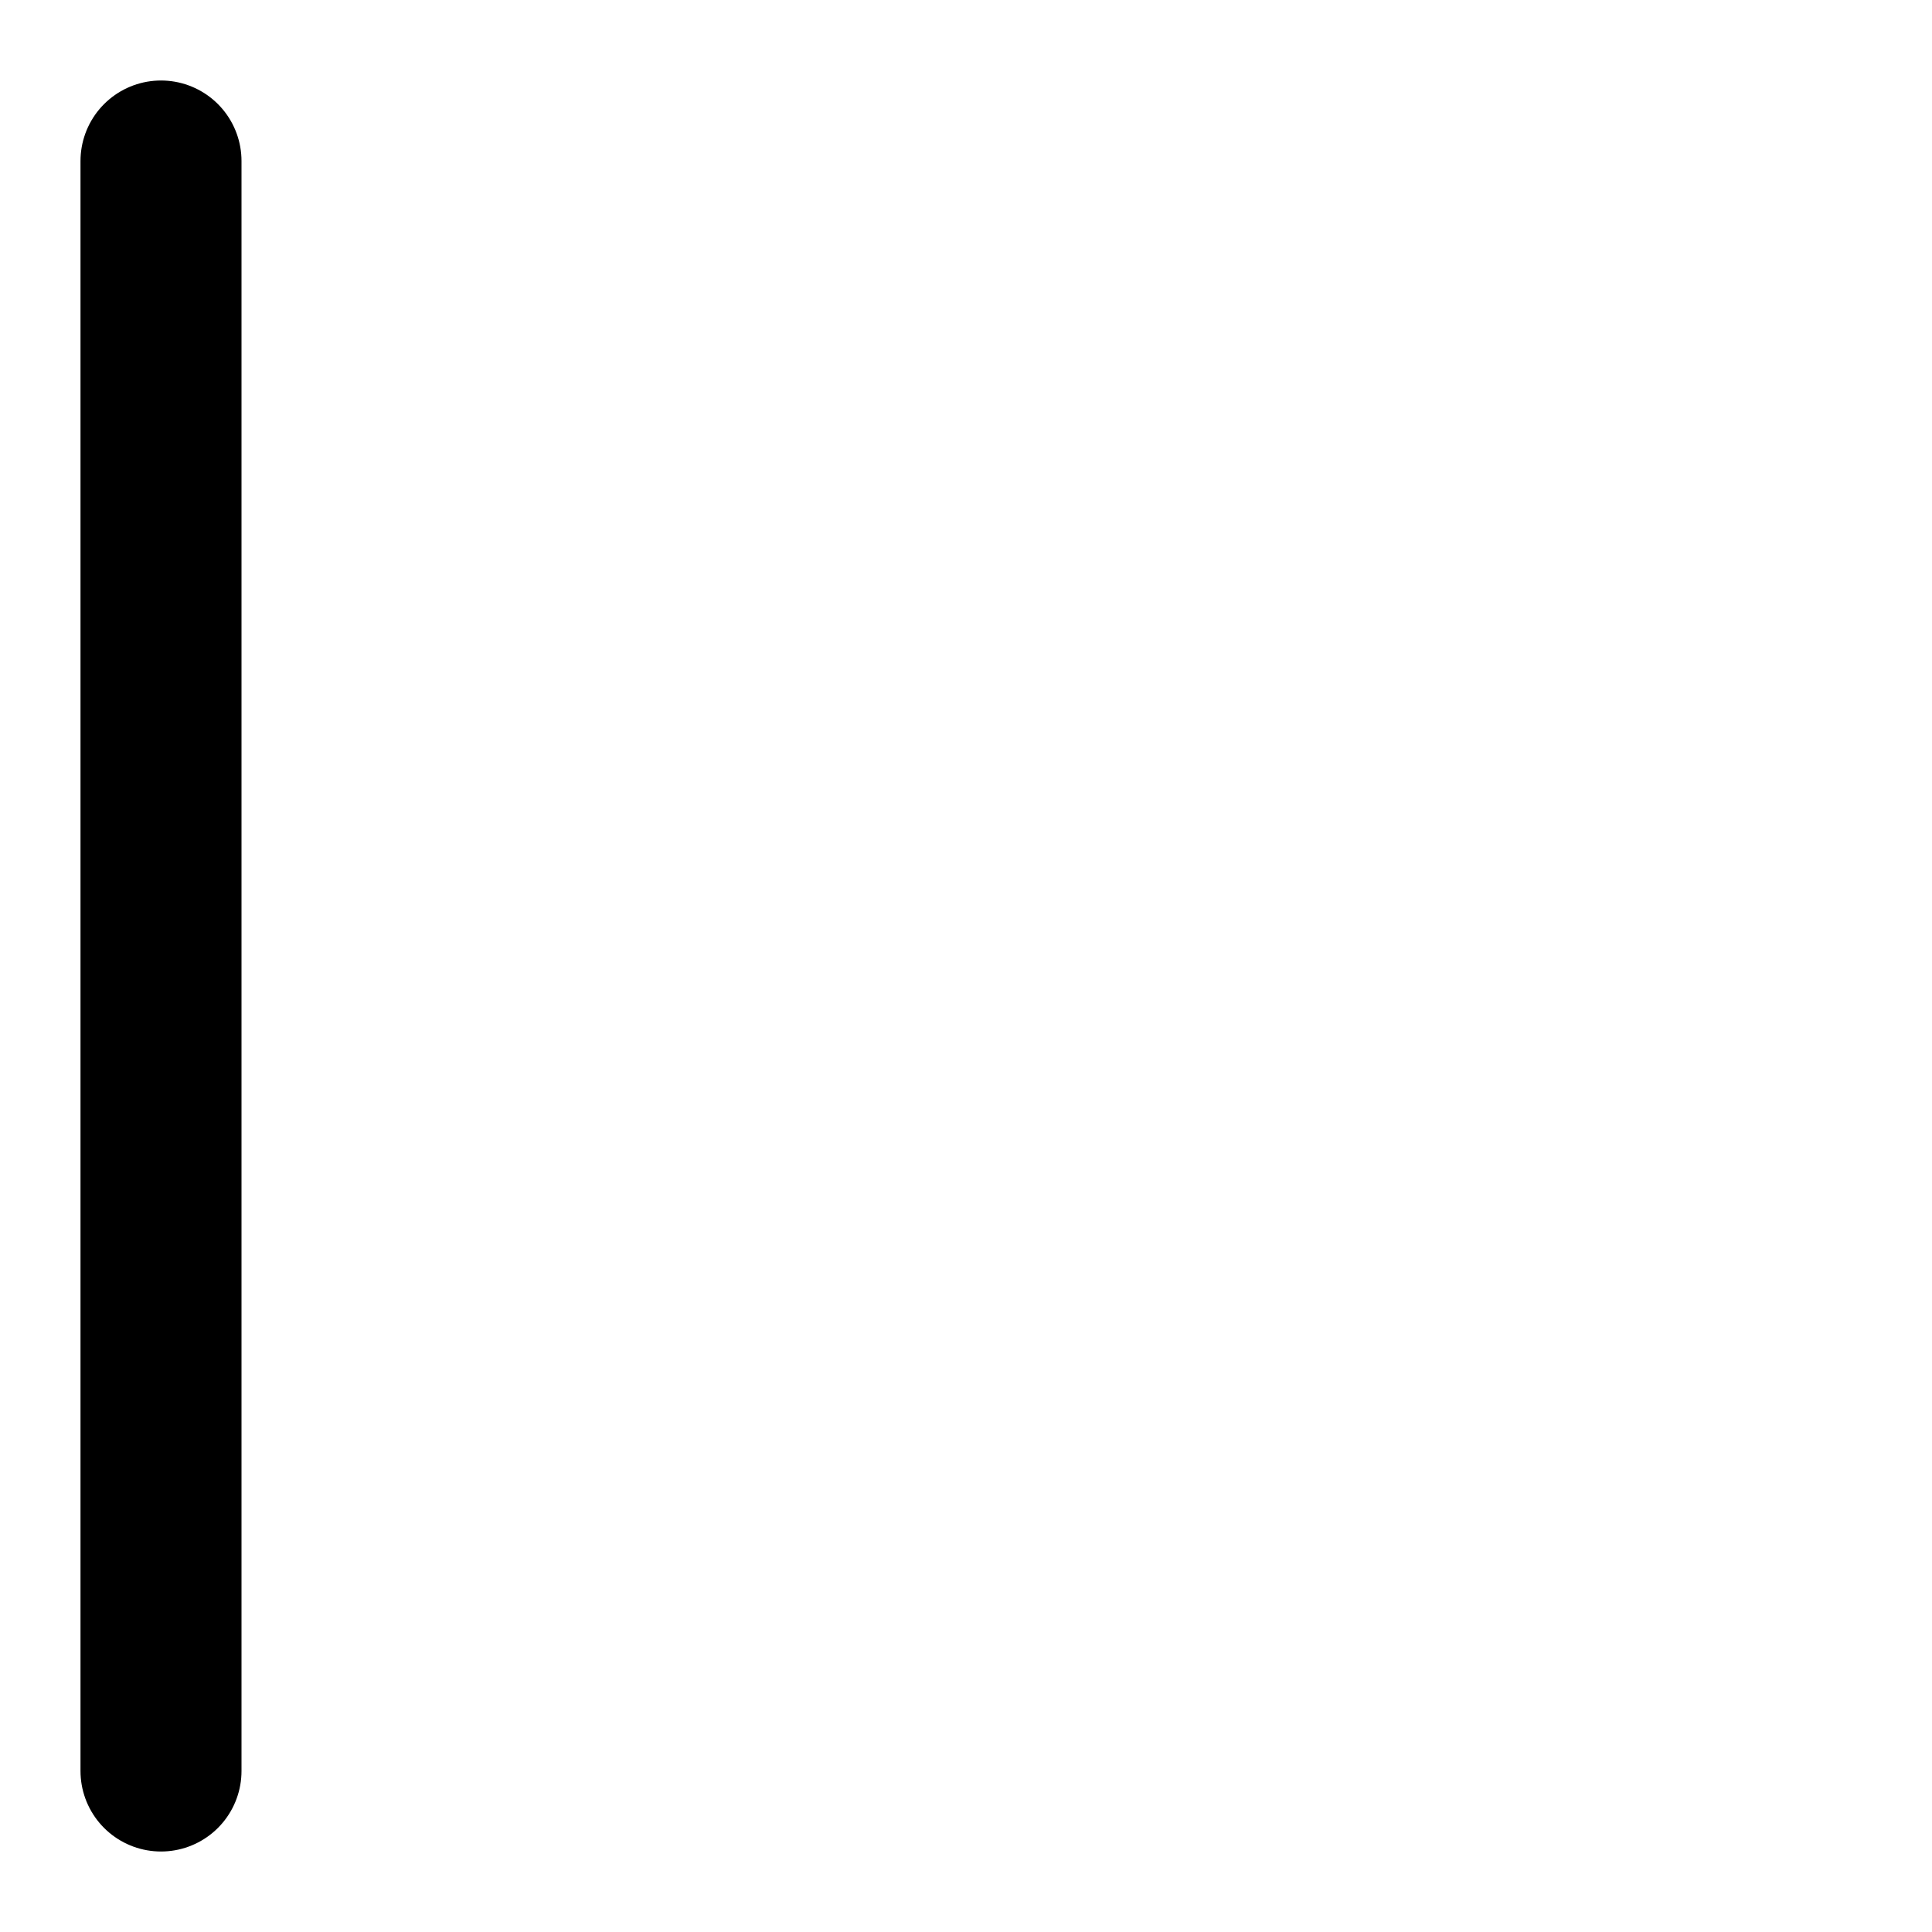
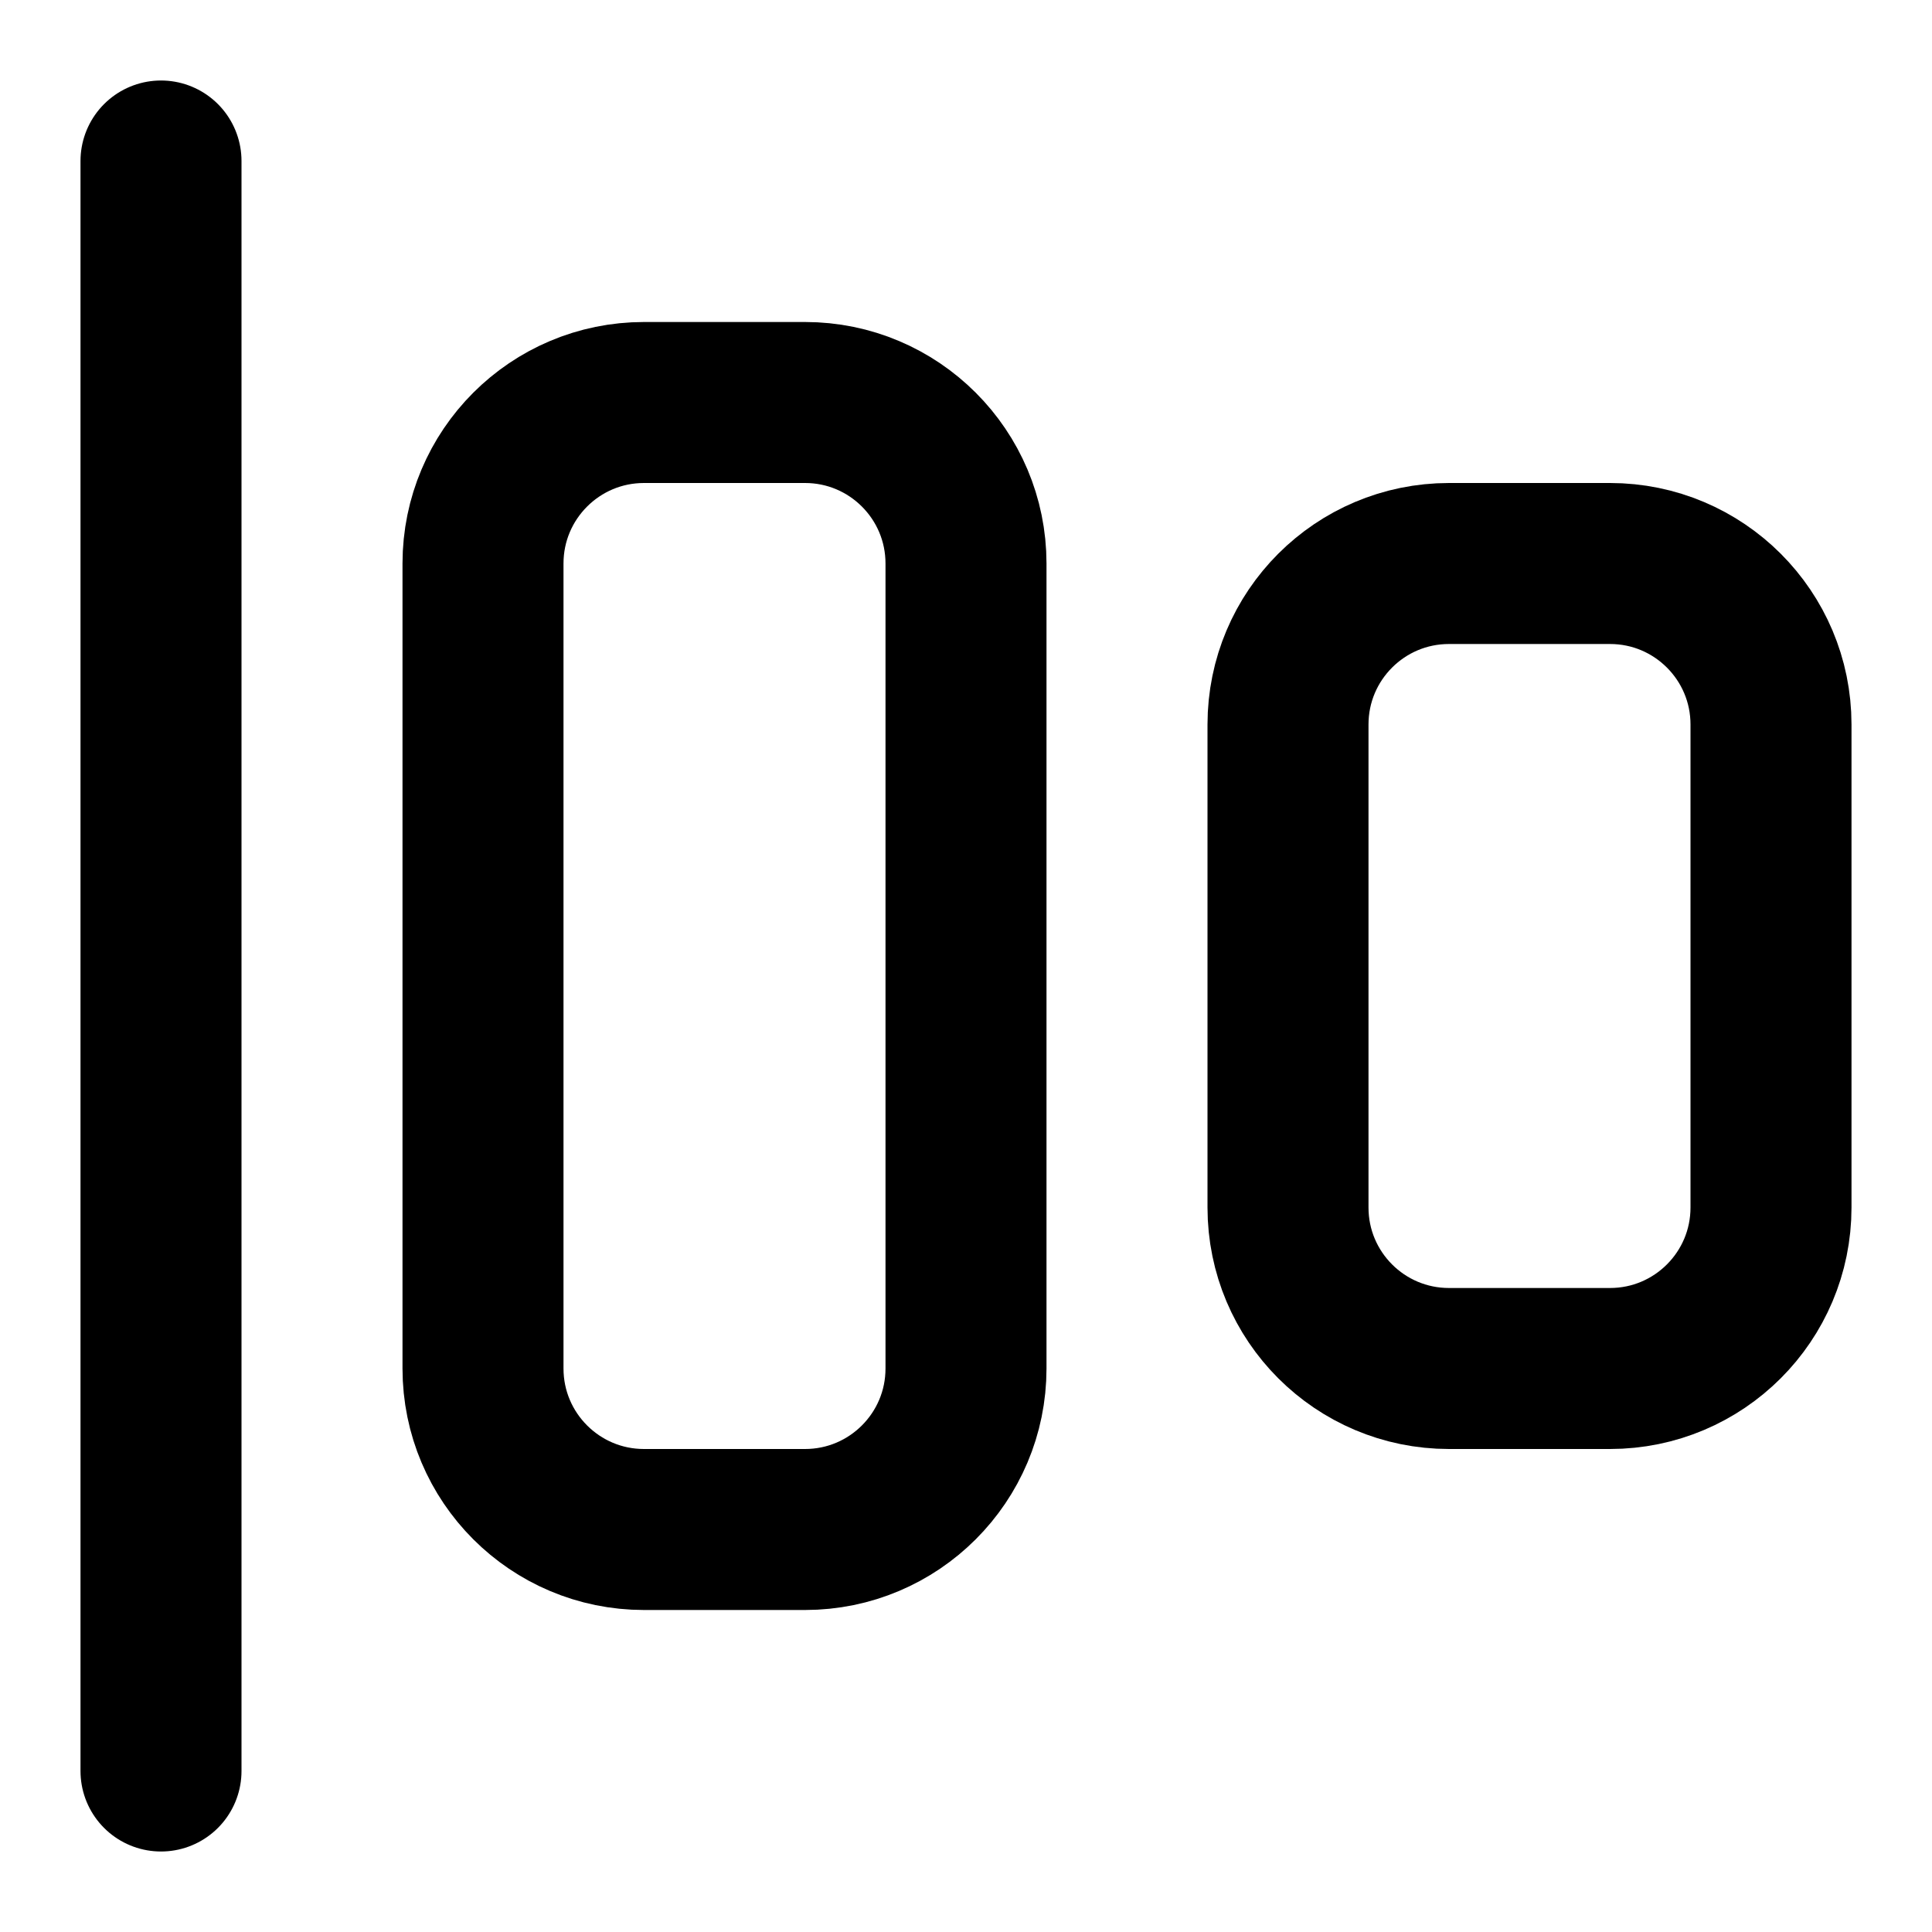
<svg xmlns="http://www.w3.org/2000/svg" viewBox="0 0 24 24" fill="none" stroke="currentColor" stroke-width="2" stroke-linecap="round" stroke-linejoin="round">
-   <rect x="6" y="5" rx="2" />
-   <rect x="16" y="7" rx="2" />
+   <rect width="6" height="14" x="6" y="5" rx="2" />
+   <rect width="6" height="10" x="16" y="7" rx="2" />
  <path d="M2 2v20" />
</svg>
